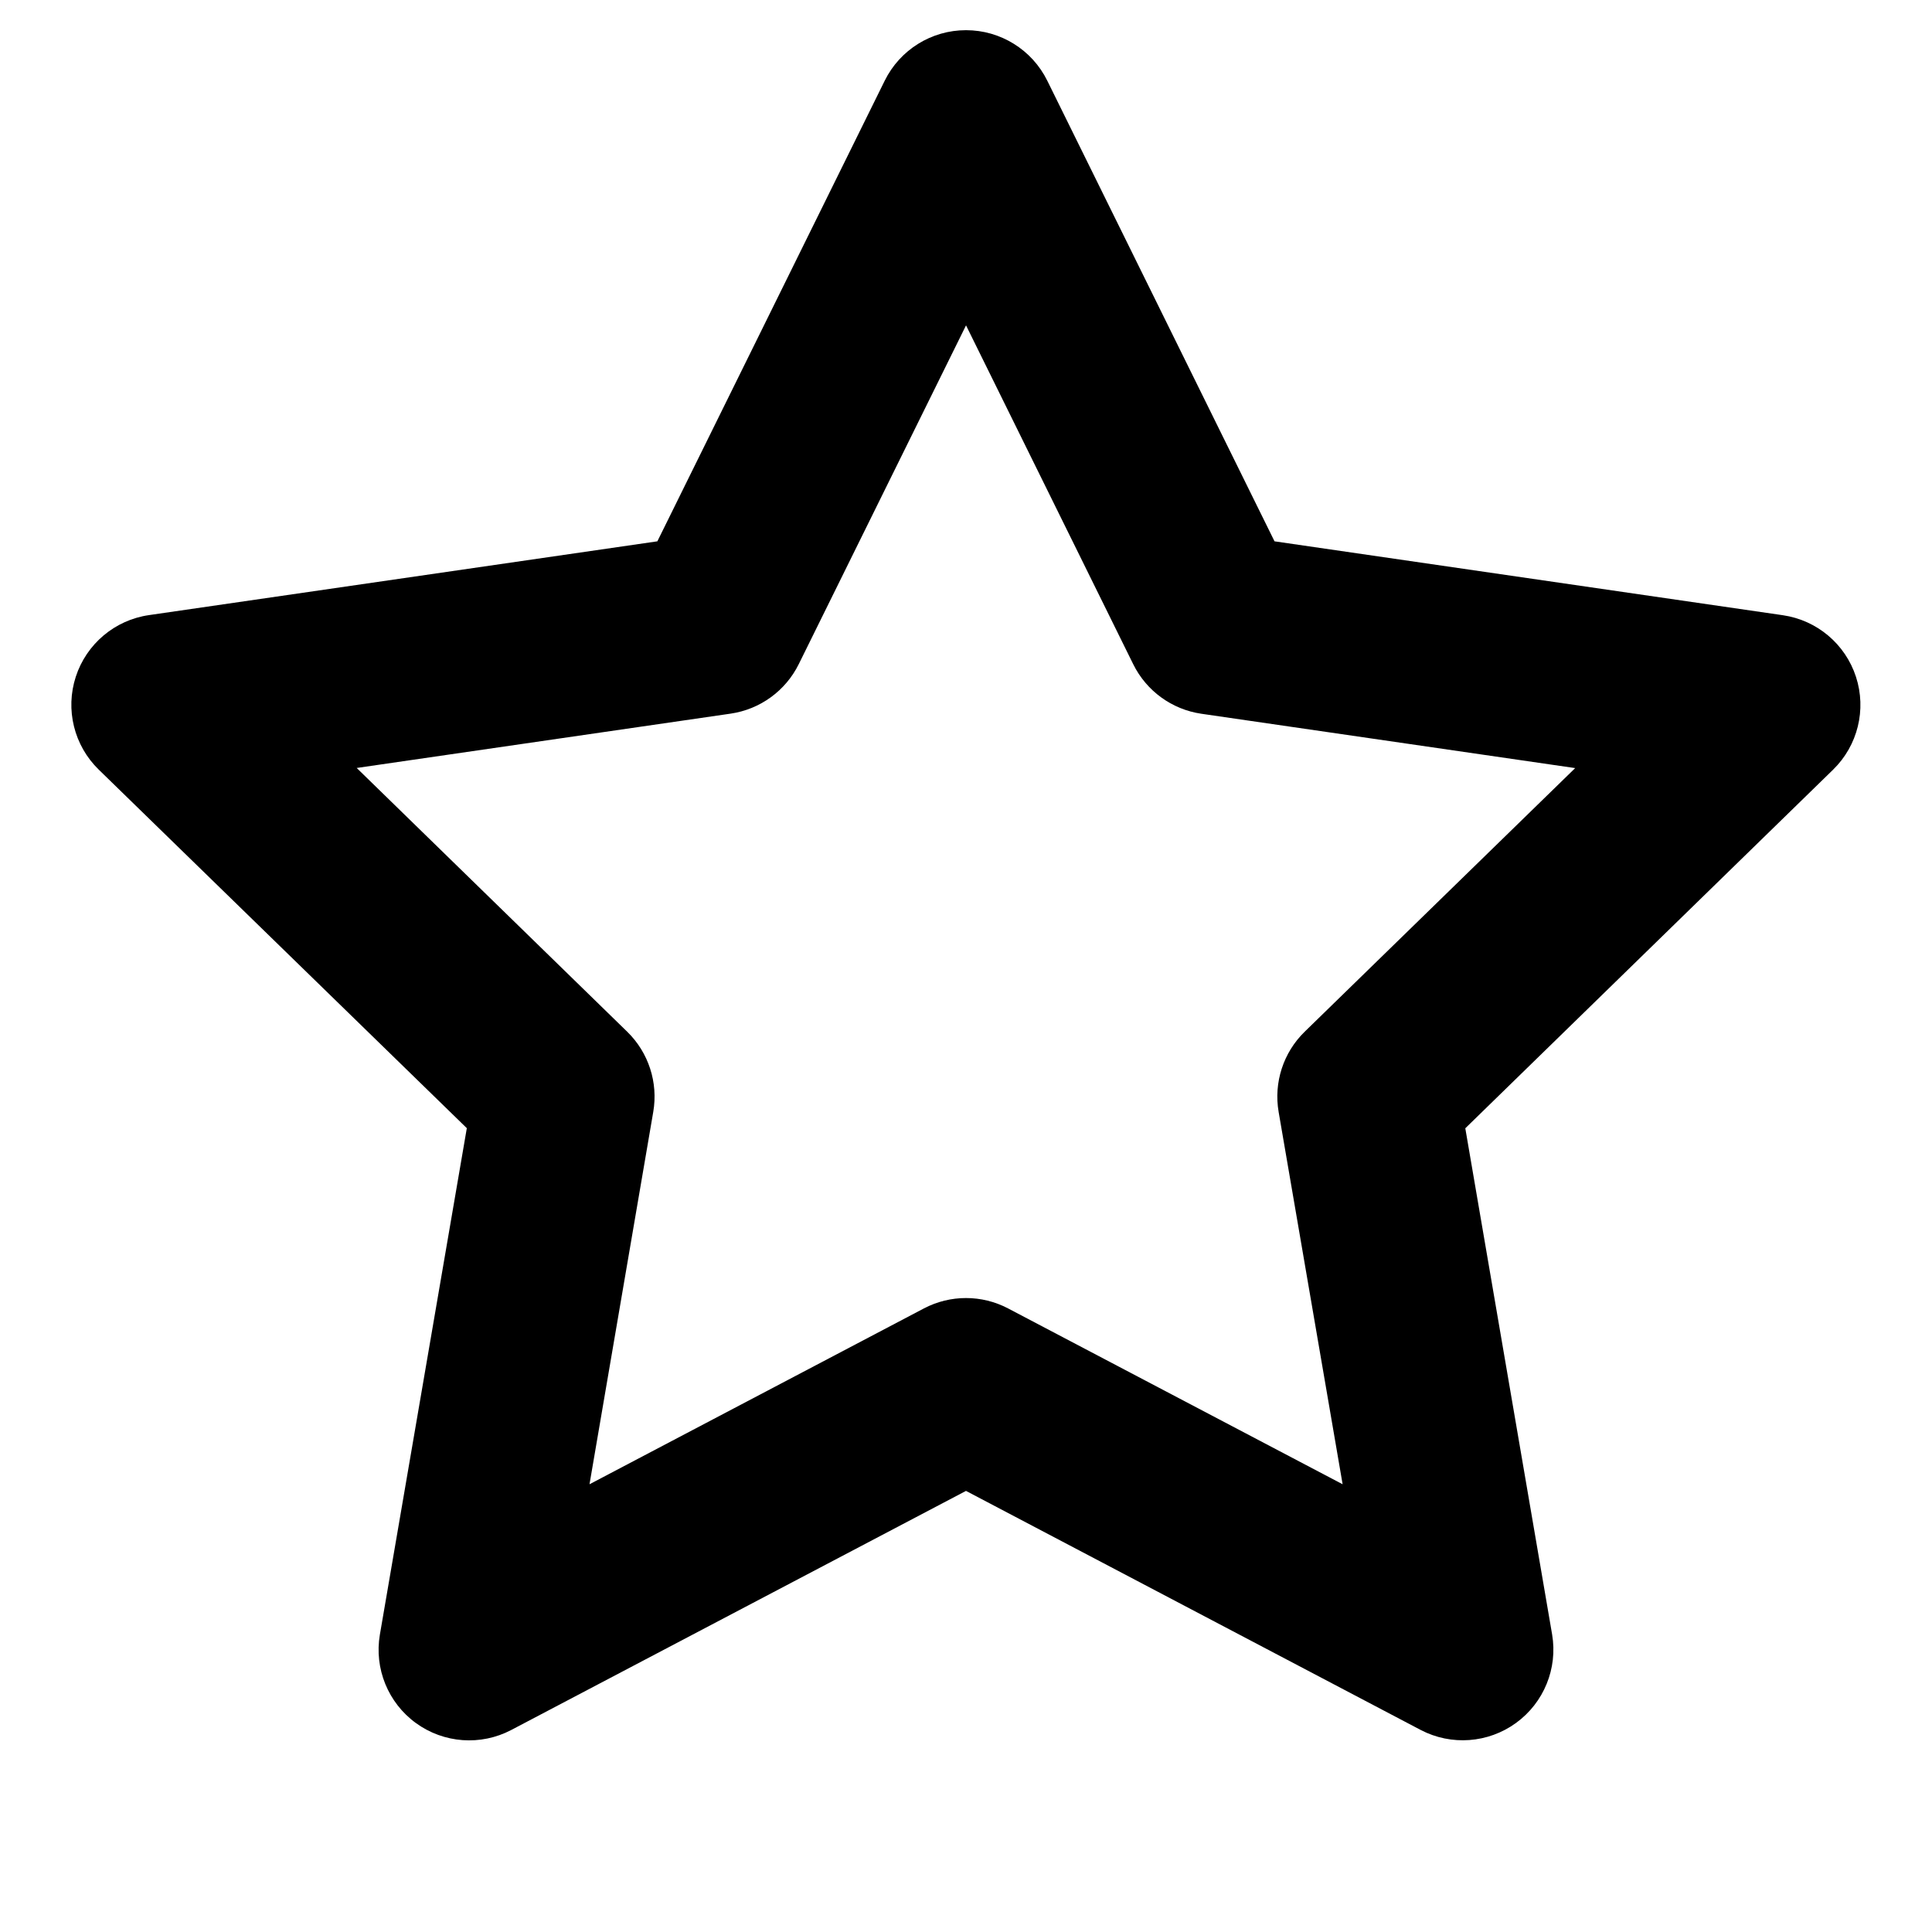
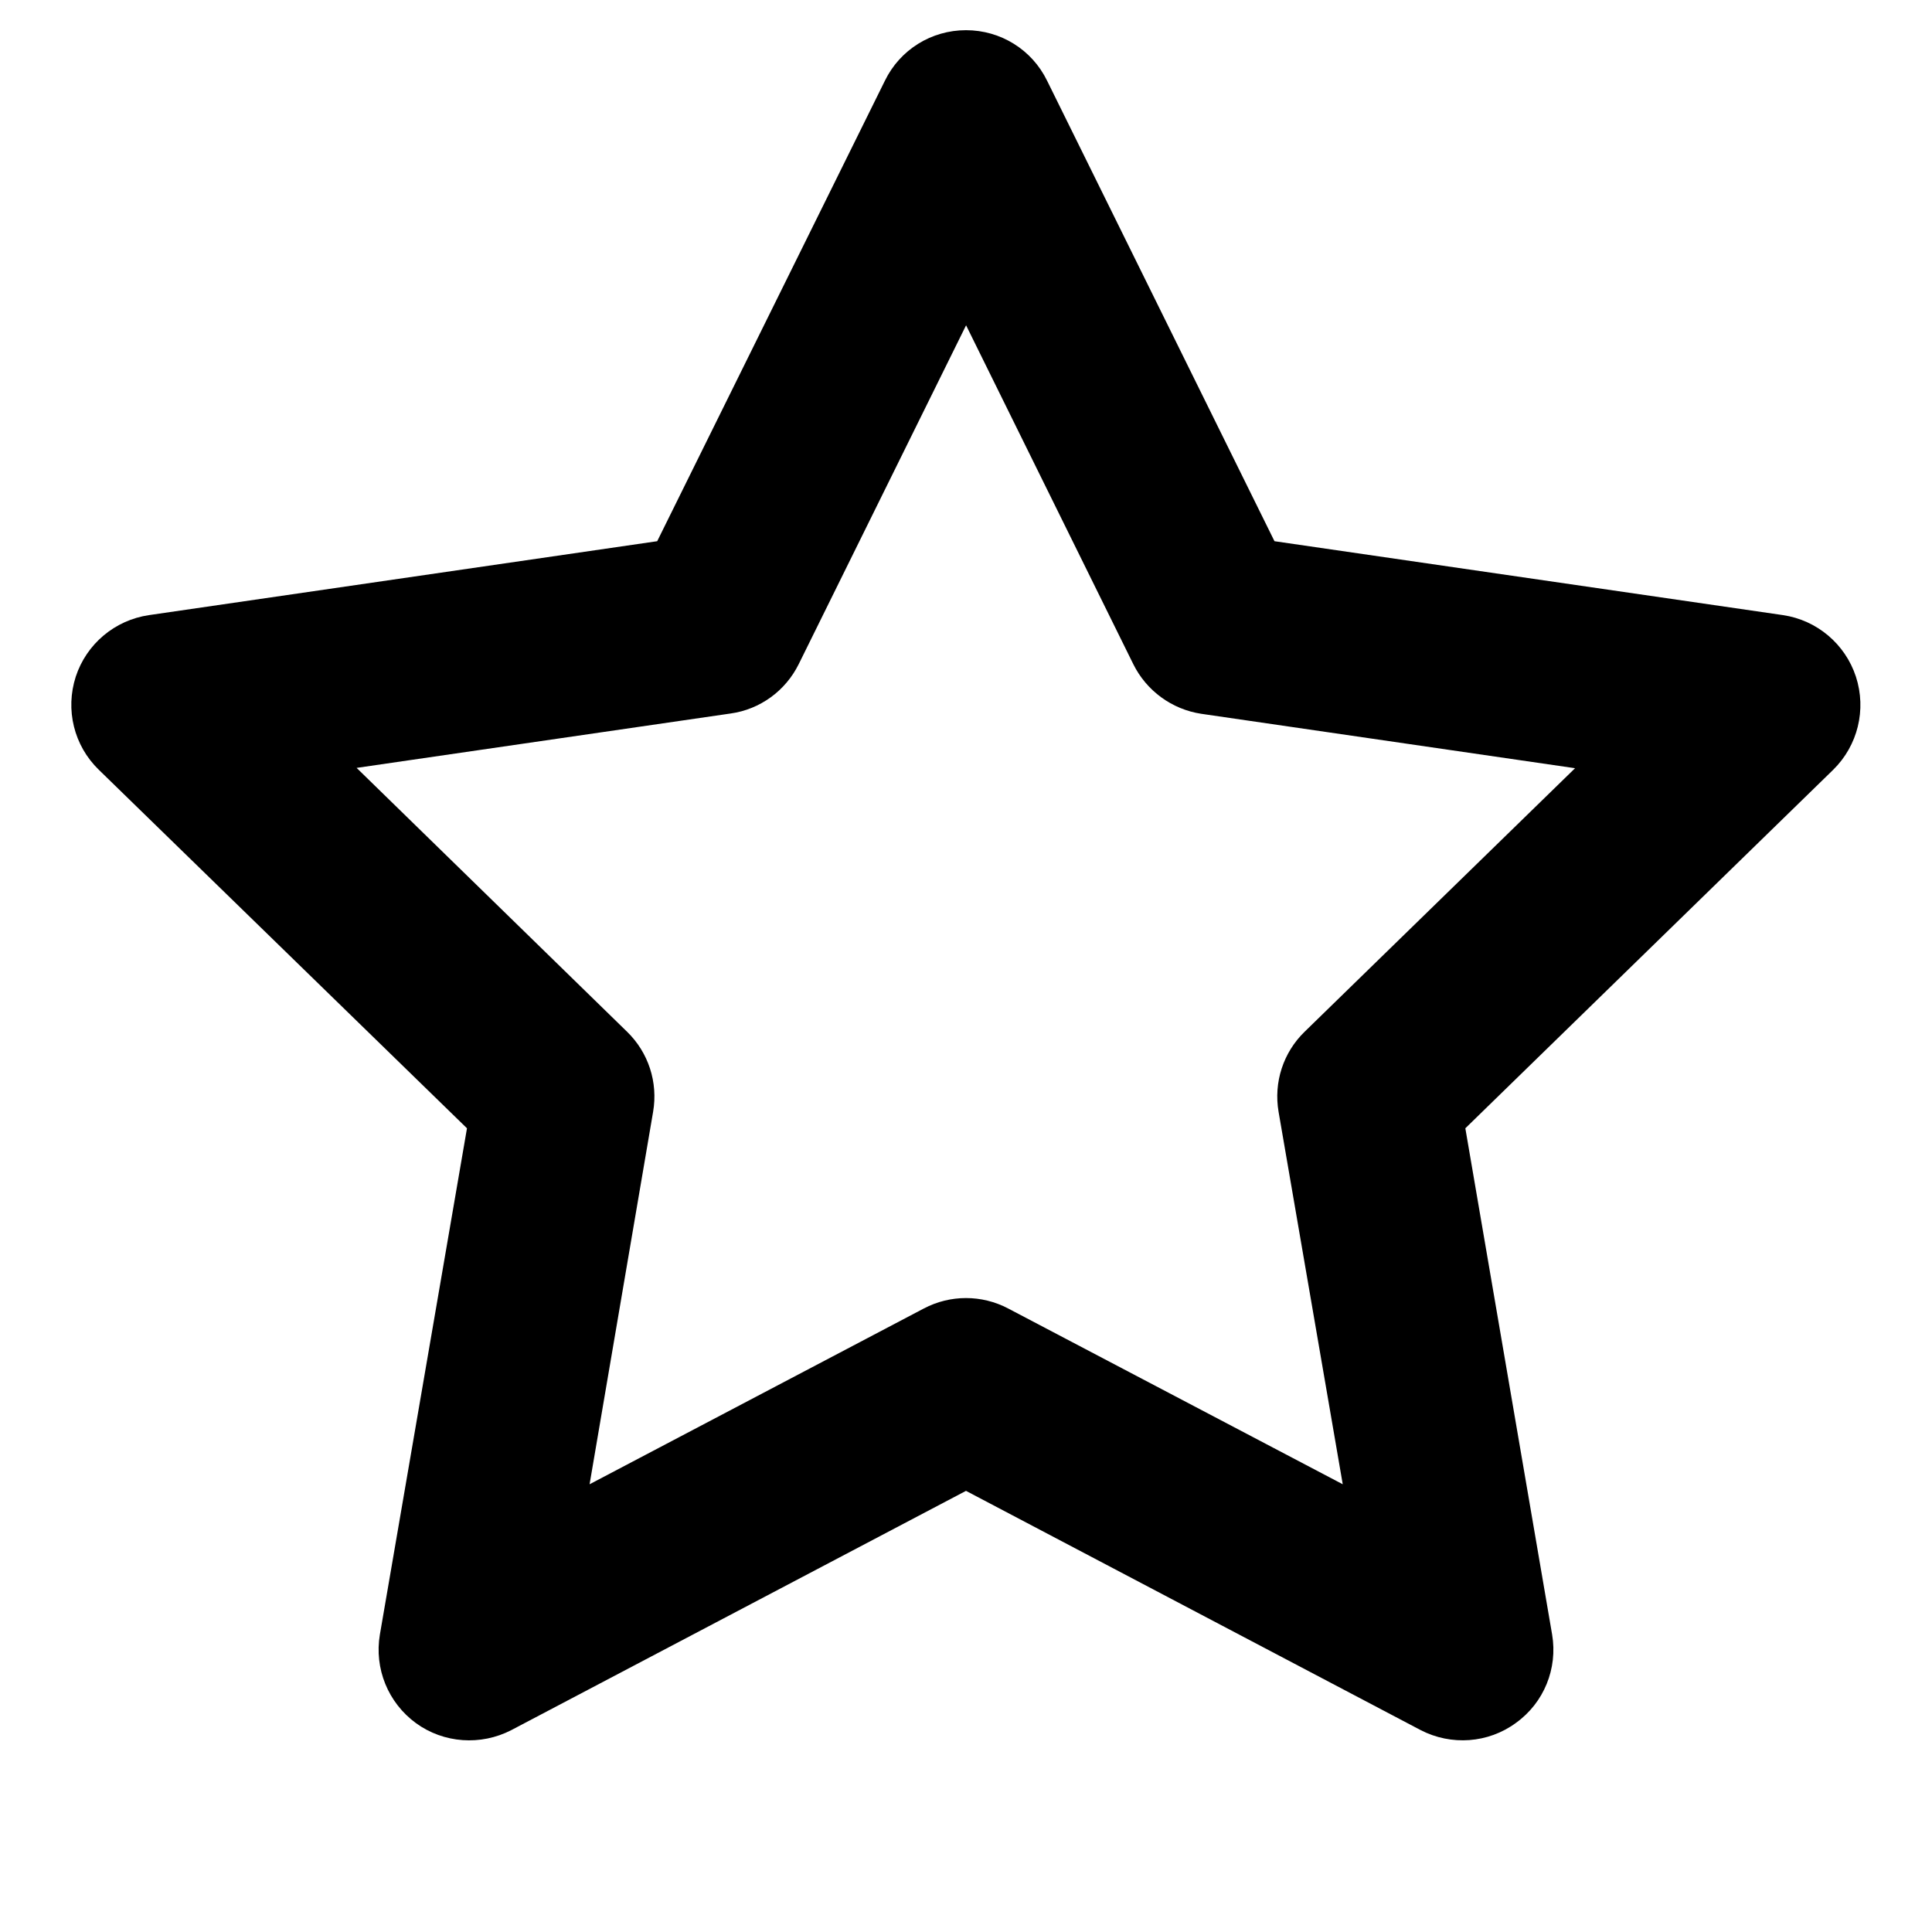
- <svg xmlns="http://www.w3.org/2000/svg" role="img" viewBox="0 0 16 16">
-   <path d="M8 .25a.75.75 0 0 1 .673.418l1.882 3.815 4.21.612a.75.75 0 0 1 .416 1.279l-3.046 2.97.719 4.192a.751.751 0 0 1-1.088.791L8 12.347l-3.766 1.98a.75.75 0 0 1-1.088-.79l.72-4.194L.818 6.374a.75.75 0 0 1 .416-1.28l4.21-.611L7.327.668A.75.75 0 0 1 8 .25Zm0 2.445L6.615 5.5a.75.75 0 0 1-.564.41l-3.097.45 2.24 2.184a.75.75 0 0 1 .216.664l-.528 3.084 2.769-1.456a.75.75 0 0 1 .698 0l2.77 1.456-.53-3.084a.75.75 0 0 1 .216-.664l2.24-2.183-3.096-.45a.75.75 0 0 1-.564-.41L8 2.694Z" />
+ <svg xmlns="http://www.w3.org/2000/svg" role="img" viewBox="0 0 24 24">
+   <path d="M 12 0.375 C 12.43 0.375 12.82 0.617 13.008 1.004 L 15.832 6.723 L 22.148 7.641 C 22.57 7.703 22.922 8 23.055 8.406 C 23.188 8.816 23.078 9.262 22.773 9.562 L 18.203 14.016 L 19.281 20.305 C 19.352 20.727 19.18 21.152 18.832 21.402 C 18.488 21.656 18.027 21.688 17.648 21.492 L 12 18.52 L 6.352 21.492 C 5.973 21.688 5.512 21.656 5.168 21.406 C 4.82 21.152 4.648 20.727 4.719 20.305 L 5.801 14.016 L 1.227 9.562 C 0.918 9.262 0.809 8.816 0.941 8.406 C 1.074 8 1.426 7.703 1.852 7.641 L 8.164 6.723 L 10.992 1.004 C 11.18 0.617 11.57 0.375 12 0.375 Z M 12 4.043 L 9.922 8.25 C 9.758 8.582 9.441 8.812 9.078 8.863 L 4.43 9.539 L 7.789 12.816 C 8.055 13.074 8.176 13.445 8.113 13.812 L 7.324 18.438 L 11.477 16.254 C 11.805 16.082 12.195 16.082 12.523 16.254 L 16.68 18.438 L 15.883 13.812 C 15.82 13.445 15.941 13.074 16.207 12.816 L 19.566 9.543 L 14.922 8.867 C 14.559 8.812 14.242 8.582 14.078 8.25 L 12 4.039 Z M 12 4.043 " />
</svg>
